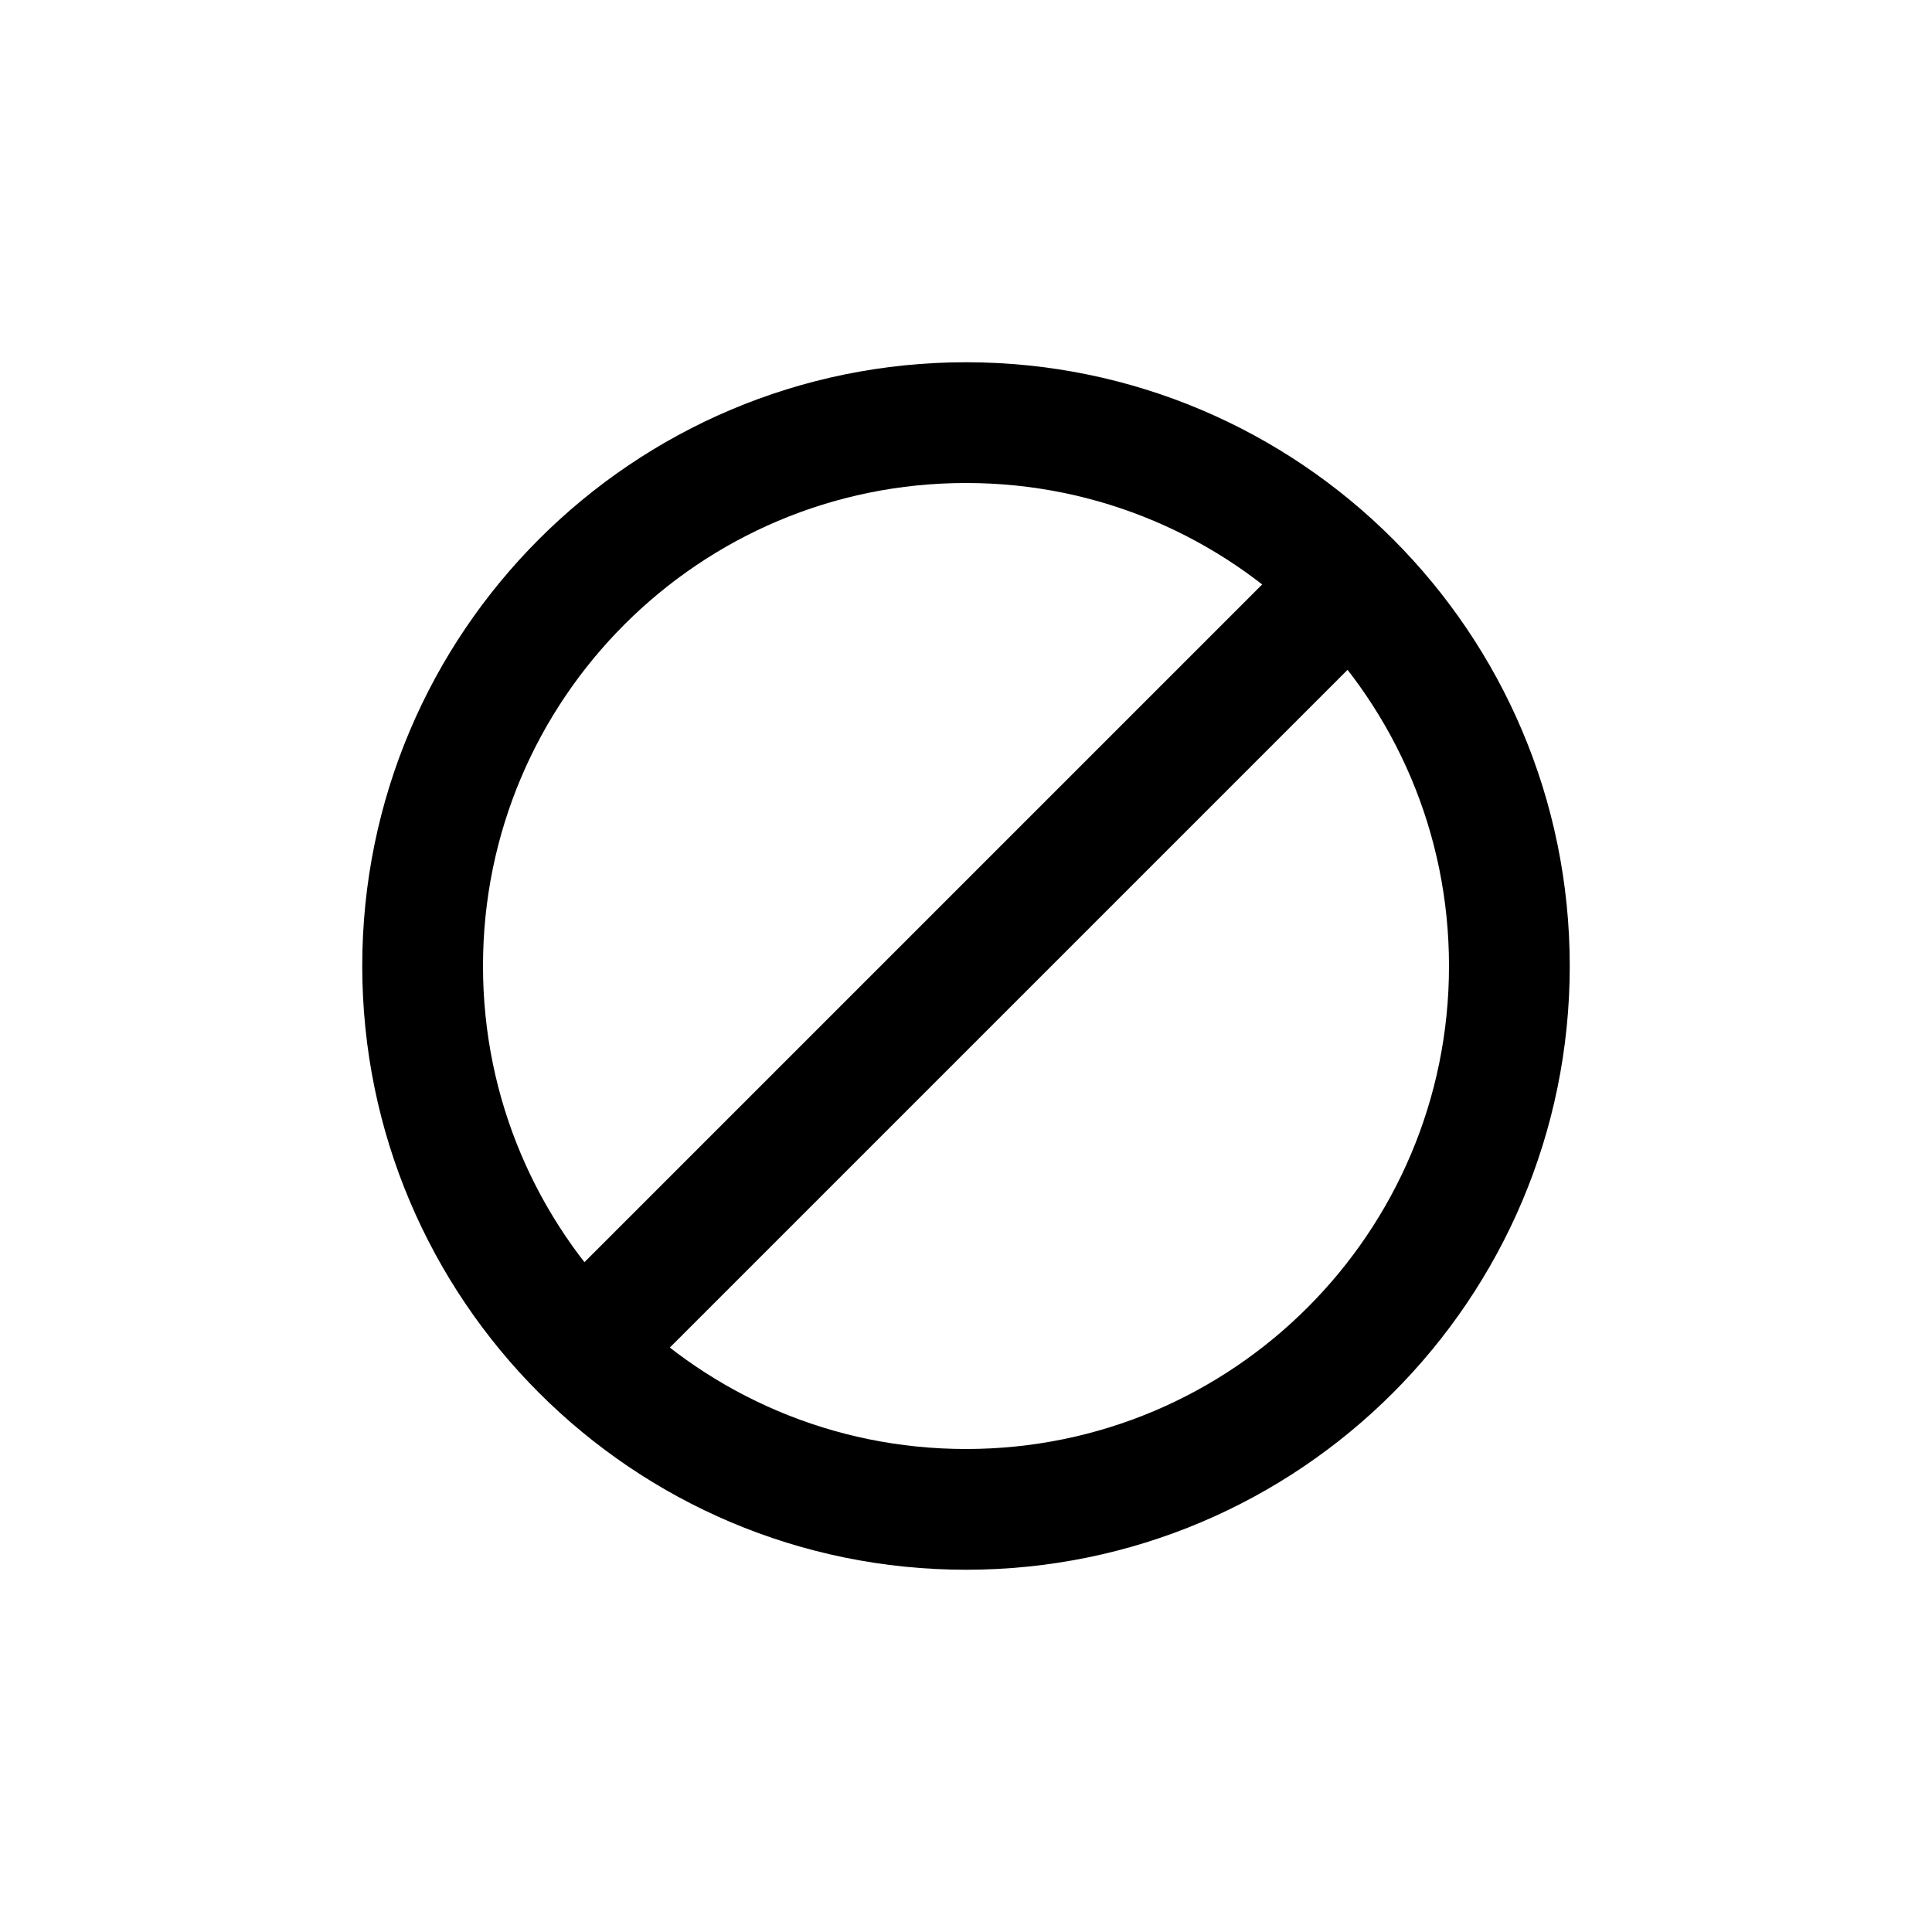
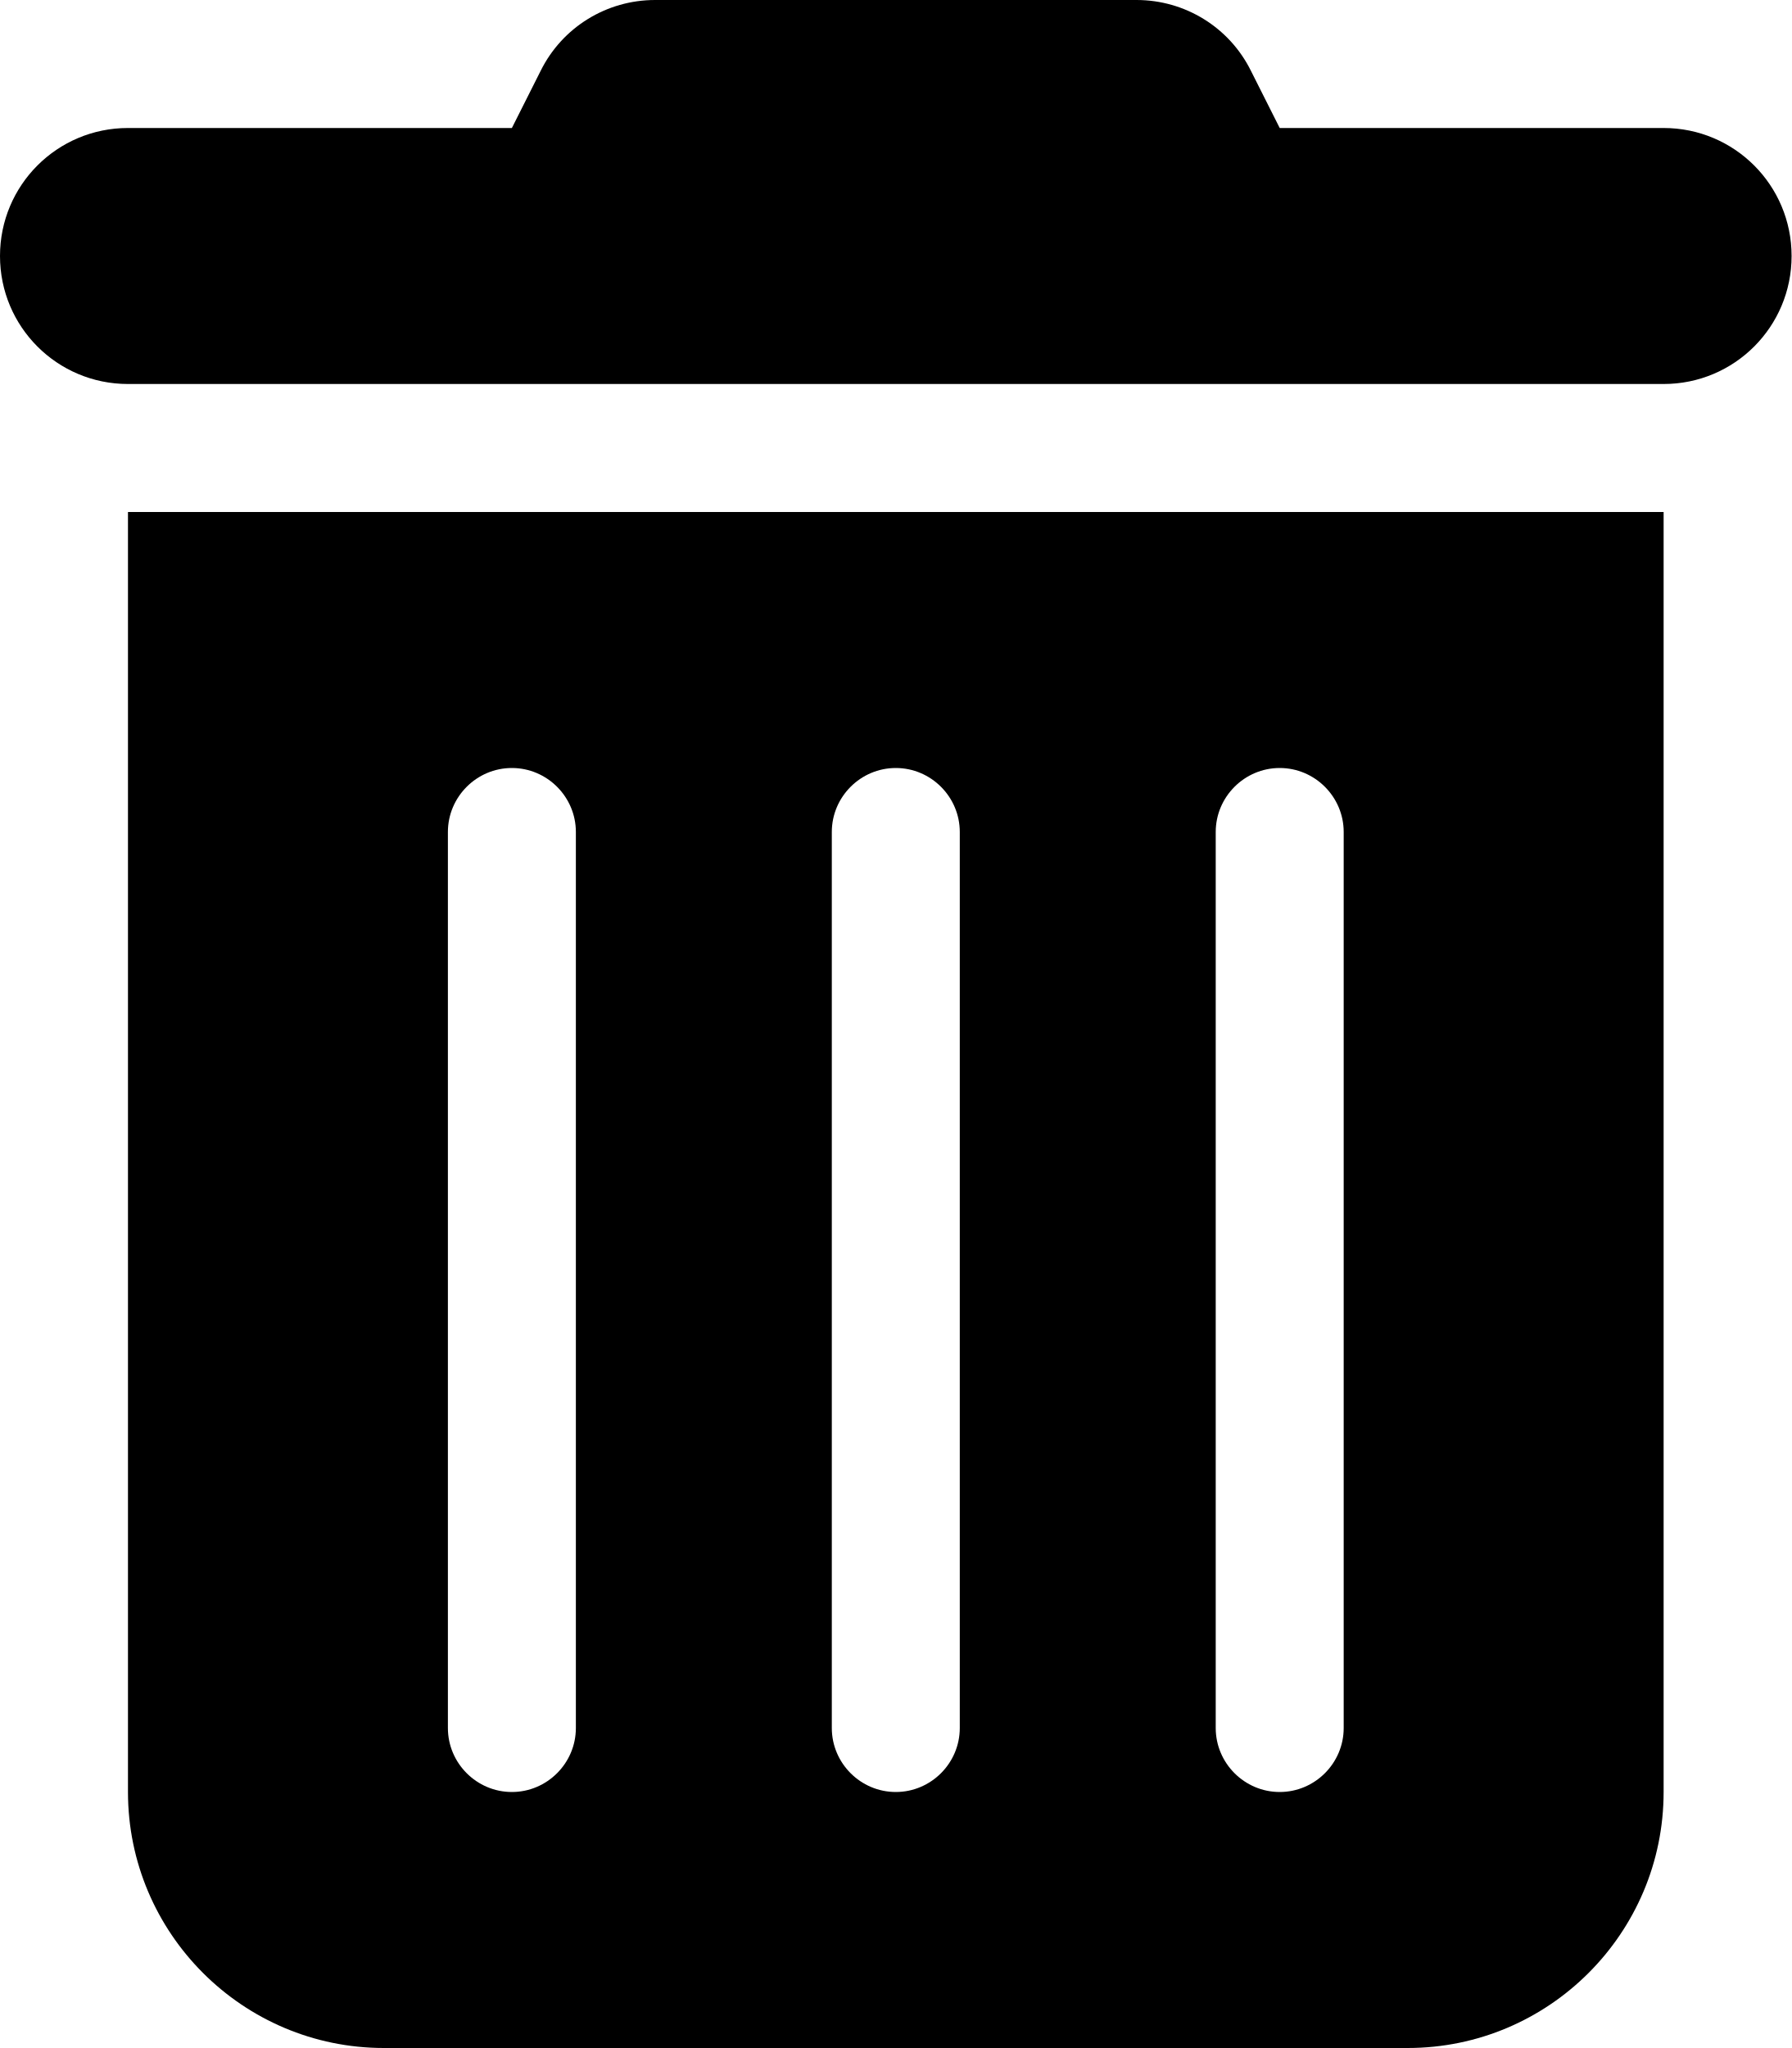
- <svg xmlns="http://www.w3.org/2000/svg" width="32" height="32" viewBox="0 0 32 32" fill="none">
-   <circle cx="16" cy="16" r="9" stroke="black" stroke-width="2" />
-   <path d="M9 23L23 9" stroke="black" stroke-width="2" />
+ <svg xmlns="http://www.w3.org/2000/svg" height="16" width="14" viewBox="0 0 448 512">
+   <path opacity="1" d="M135.2 17.7C140.6 6.8 151.7 0 163.8 0H284.2c12.1 0 23.2 6.8 28.6 17.7L320 32h96c17.7 0 32 14.3 32 32s-14.3 32-32 32H32C14.3 96 0 81.7 0 64S14.3 32 32 32h96l7.2-14.3zM32 128H416V448c0 35.3-28.7 64-64 64H96c-35.3 0-64-28.7-64-64V128zm96 64c-8.8 0-16 7.2-16 16V432c0 8.8 7.2 16 16 16s16-7.2 16-16V208c0-8.8-7.2-16-16-16zm96 0c-8.8 0-16 7.2-16 16V432c0 8.8 7.2 16 16 16s16-7.2 16-16V208c0-8.8-7.2-16-16-16zm96 0c-8.8 0-16 7.2-16 16V432c0 8.8 7.2 16 16 16s16-7.2 16-16V208c0-8.8-7.2-16-16-16z" />
</svg>
